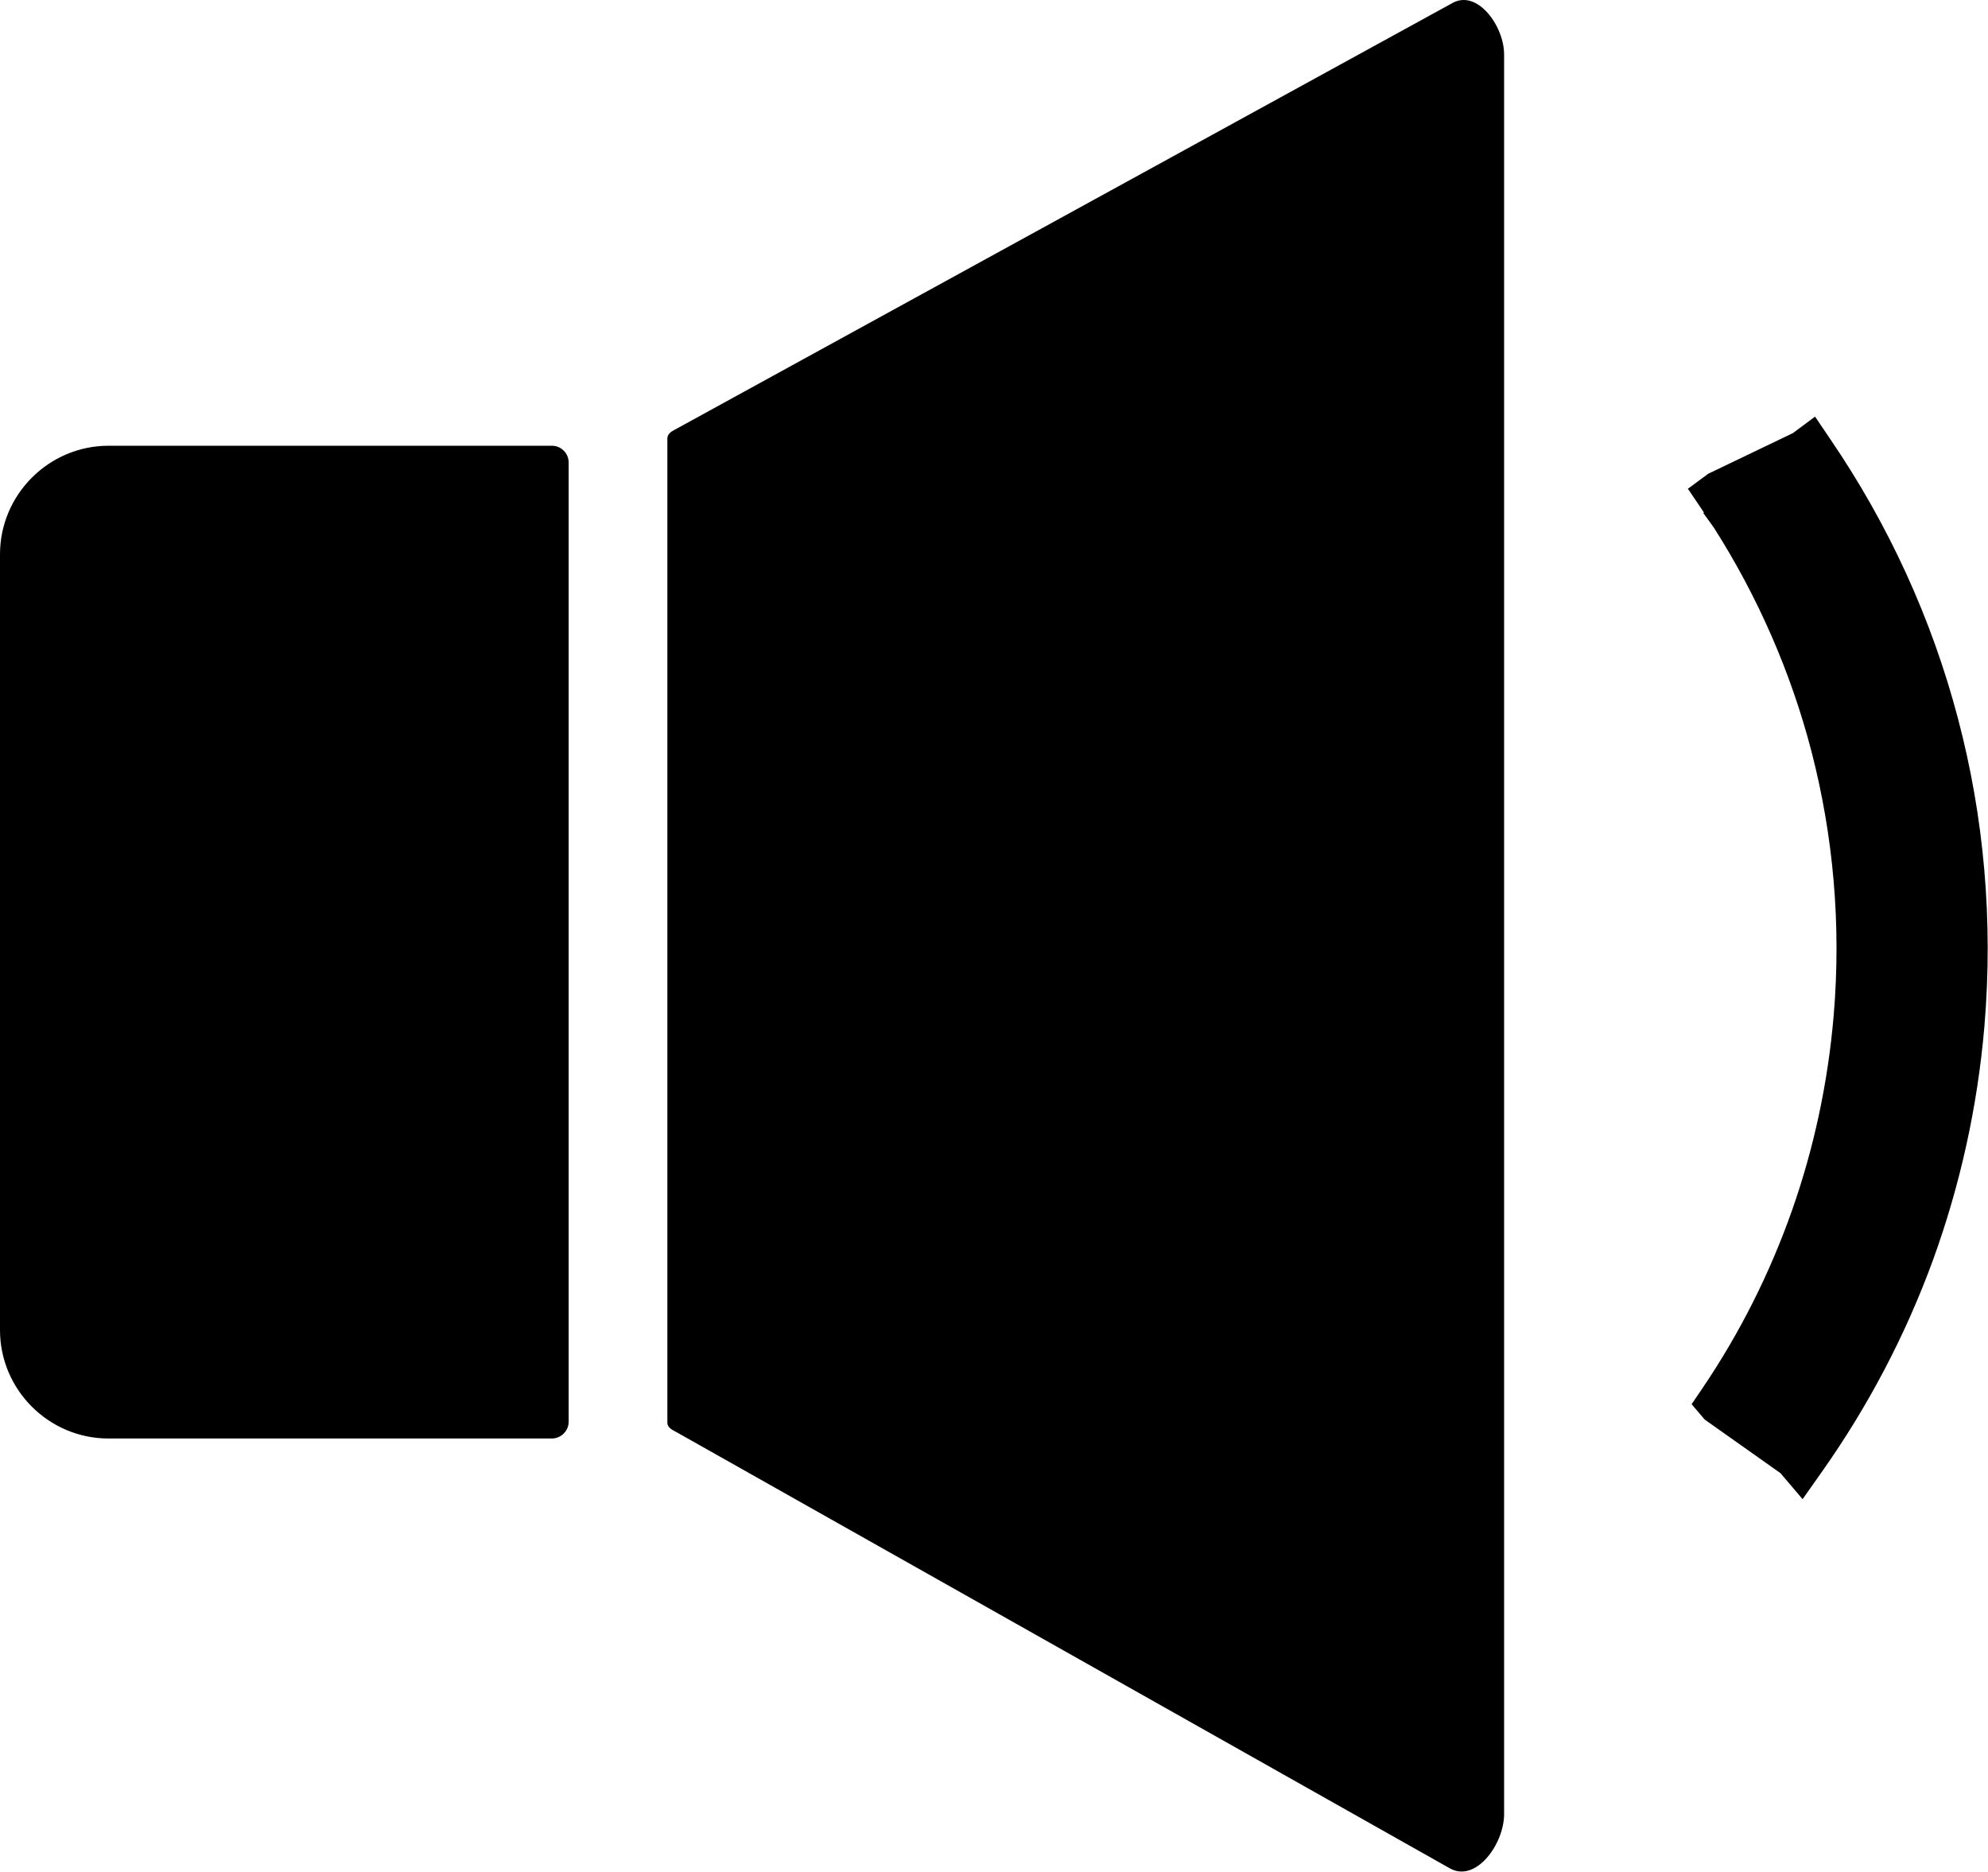
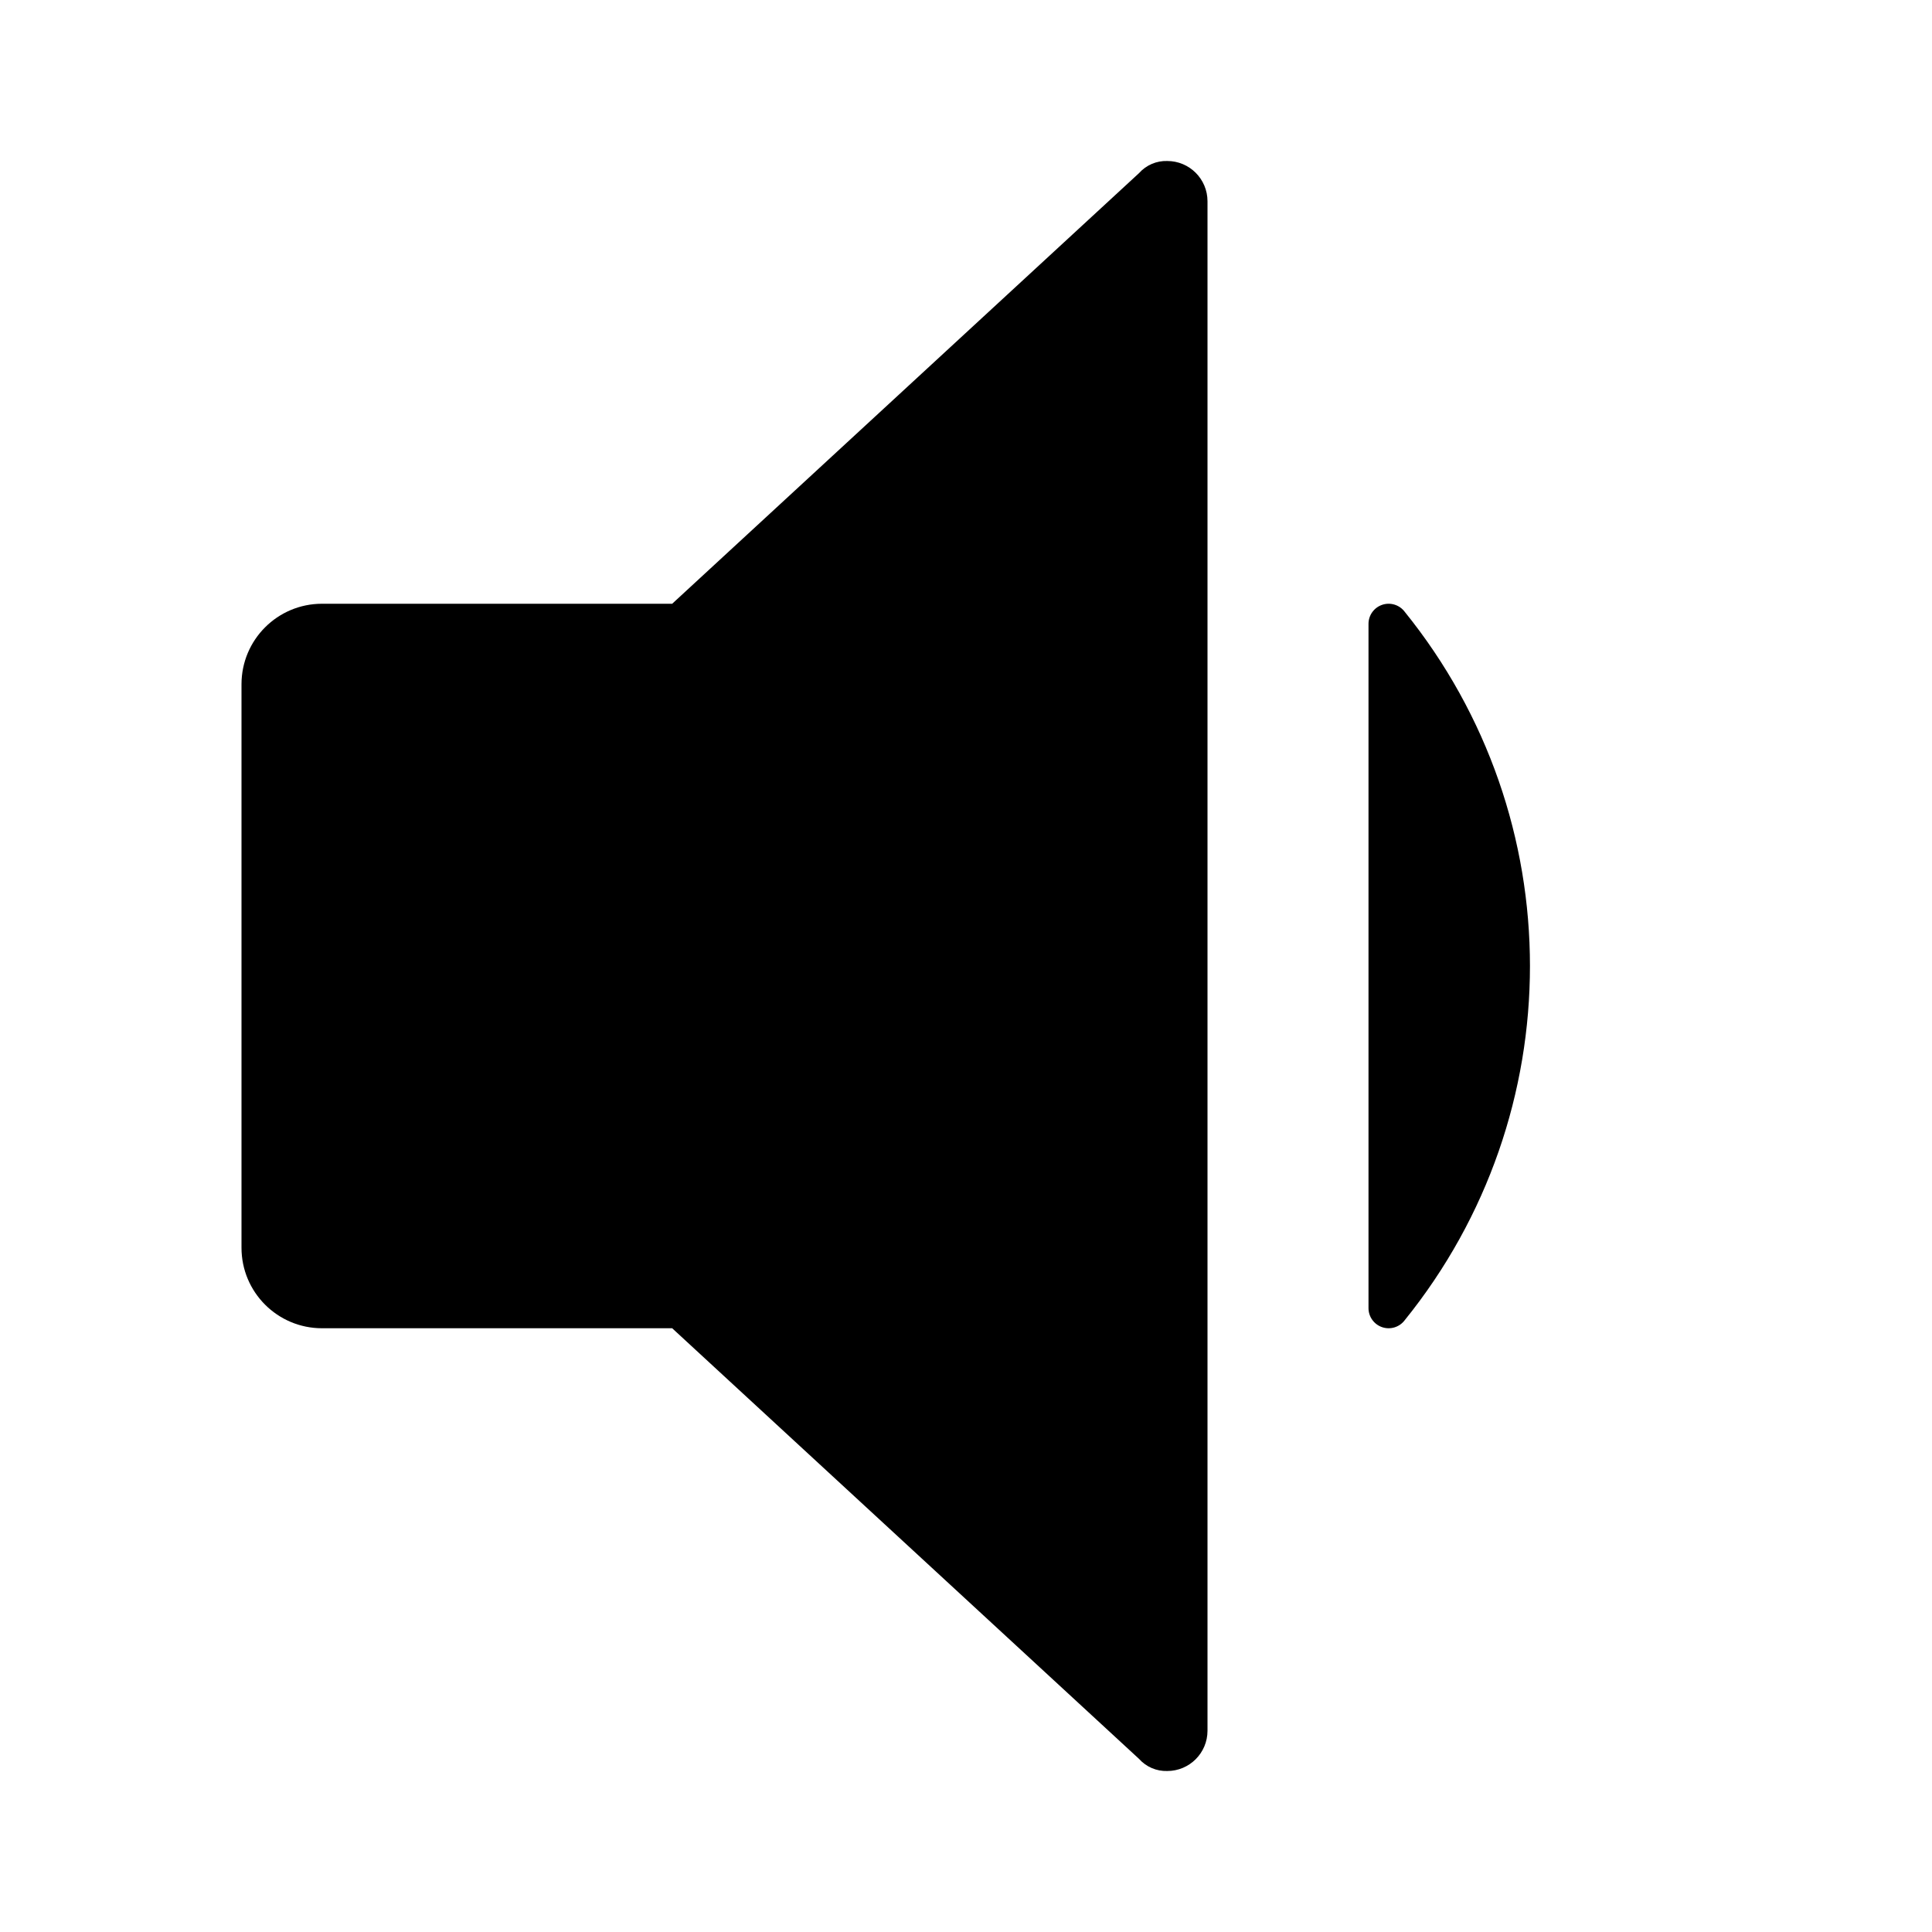
- <svg xmlns="http://www.w3.org/2000/svg" version="1.1" id="Layer_1" x="0px" y="0px" viewBox="0 0 122.88 115.67" style="enable-background:new 0 0 122.88 115.67" xml:space="preserve">
-   <style type="text/css">.st0{fill-rule:evenodd;clip-rule:evenodd;}</style>
-   <g>
-     <path class="st0" d="M6.71,27.55h27.4c0.58,0,1.04,0.47,1.04,1.04v59.28c0,0.57-0.47,1.04-1.04,1.04H6.7c-3.68,0-6.7-3.01-6.7-6.7 V34.26C0,30.57,3.02,27.55,6.71,27.55L6.71,27.55z M105.96,32.65c-0.22-0.32-0.45-0.63-0.68-0.94l0.04-0.03l-0.11-0.17l-0.88-1.3 l1.26-0.93l5.23-2.51l1.37-1.02l0.96,1.42c3.56,5.22,6.26,11.07,7.89,17.3c1.58,6.01,2.17,12.39,1.62,18.94 c-0.43,5.05-1.52,9.89-3.17,14.44c-1.71,4.69-4.03,9.08-6.85,13.08l-1.22,1.73l-1.37-1.61l-4.68-3.31l-0.81-0.95l0.7-1.03 c2.27-3.36,4.13-7.04,5.51-10.96c1.33-3.78,2.21-7.81,2.57-12.02c0.48-5.65-0.03-11.15-1.37-16.33 C110.69,41.52,108.64,36.87,105.96,32.65L105.96,32.65z M41.89,26.46C57.86,17.7,73.83,8.94,89.79,0.18 c1.53-0.84,3.18,1.43,3.18,3.18v108.77c0,1.84-1.74,4.25-3.35,3.35L41.89,88.56c-0.3-0.17-0.64-0.29-0.64-0.64V27.1 C41.26,26.75,41.59,26.63,41.89,26.46L41.89,26.46z" />
+ <svg xmlns="http://www.w3.org/2000/svg" viewBox="0 0 48 48">
+   <g id="Layer_2" data-name="Layer 2">
+     <g id="invisible_box" data-name="invisible box">
+       <rect width="48" height="48" fill="none" />
+     </g>
+     <g id="icons_Q2" data-name="icons Q2">
+       <path d="M29,4a.9.9,0,0,0-.7.3L16.7,15H8a2,2,0,0,0-2,2V31a2,2,0,0,0,2,2h8.7L28.3,43.7a.9.9,0,0,0,.7.3,1,1,0,0,0,1-1V5a1,1,0,0,0-1-1Z" />
+       <path d="M34,15.5v17a.5.5,0,0,0,.9.3,14,14,0,0,0,0-17.6A.5.5,0,0,0,34,15.5Z" />
+     </g>
  </g>
</svg>
